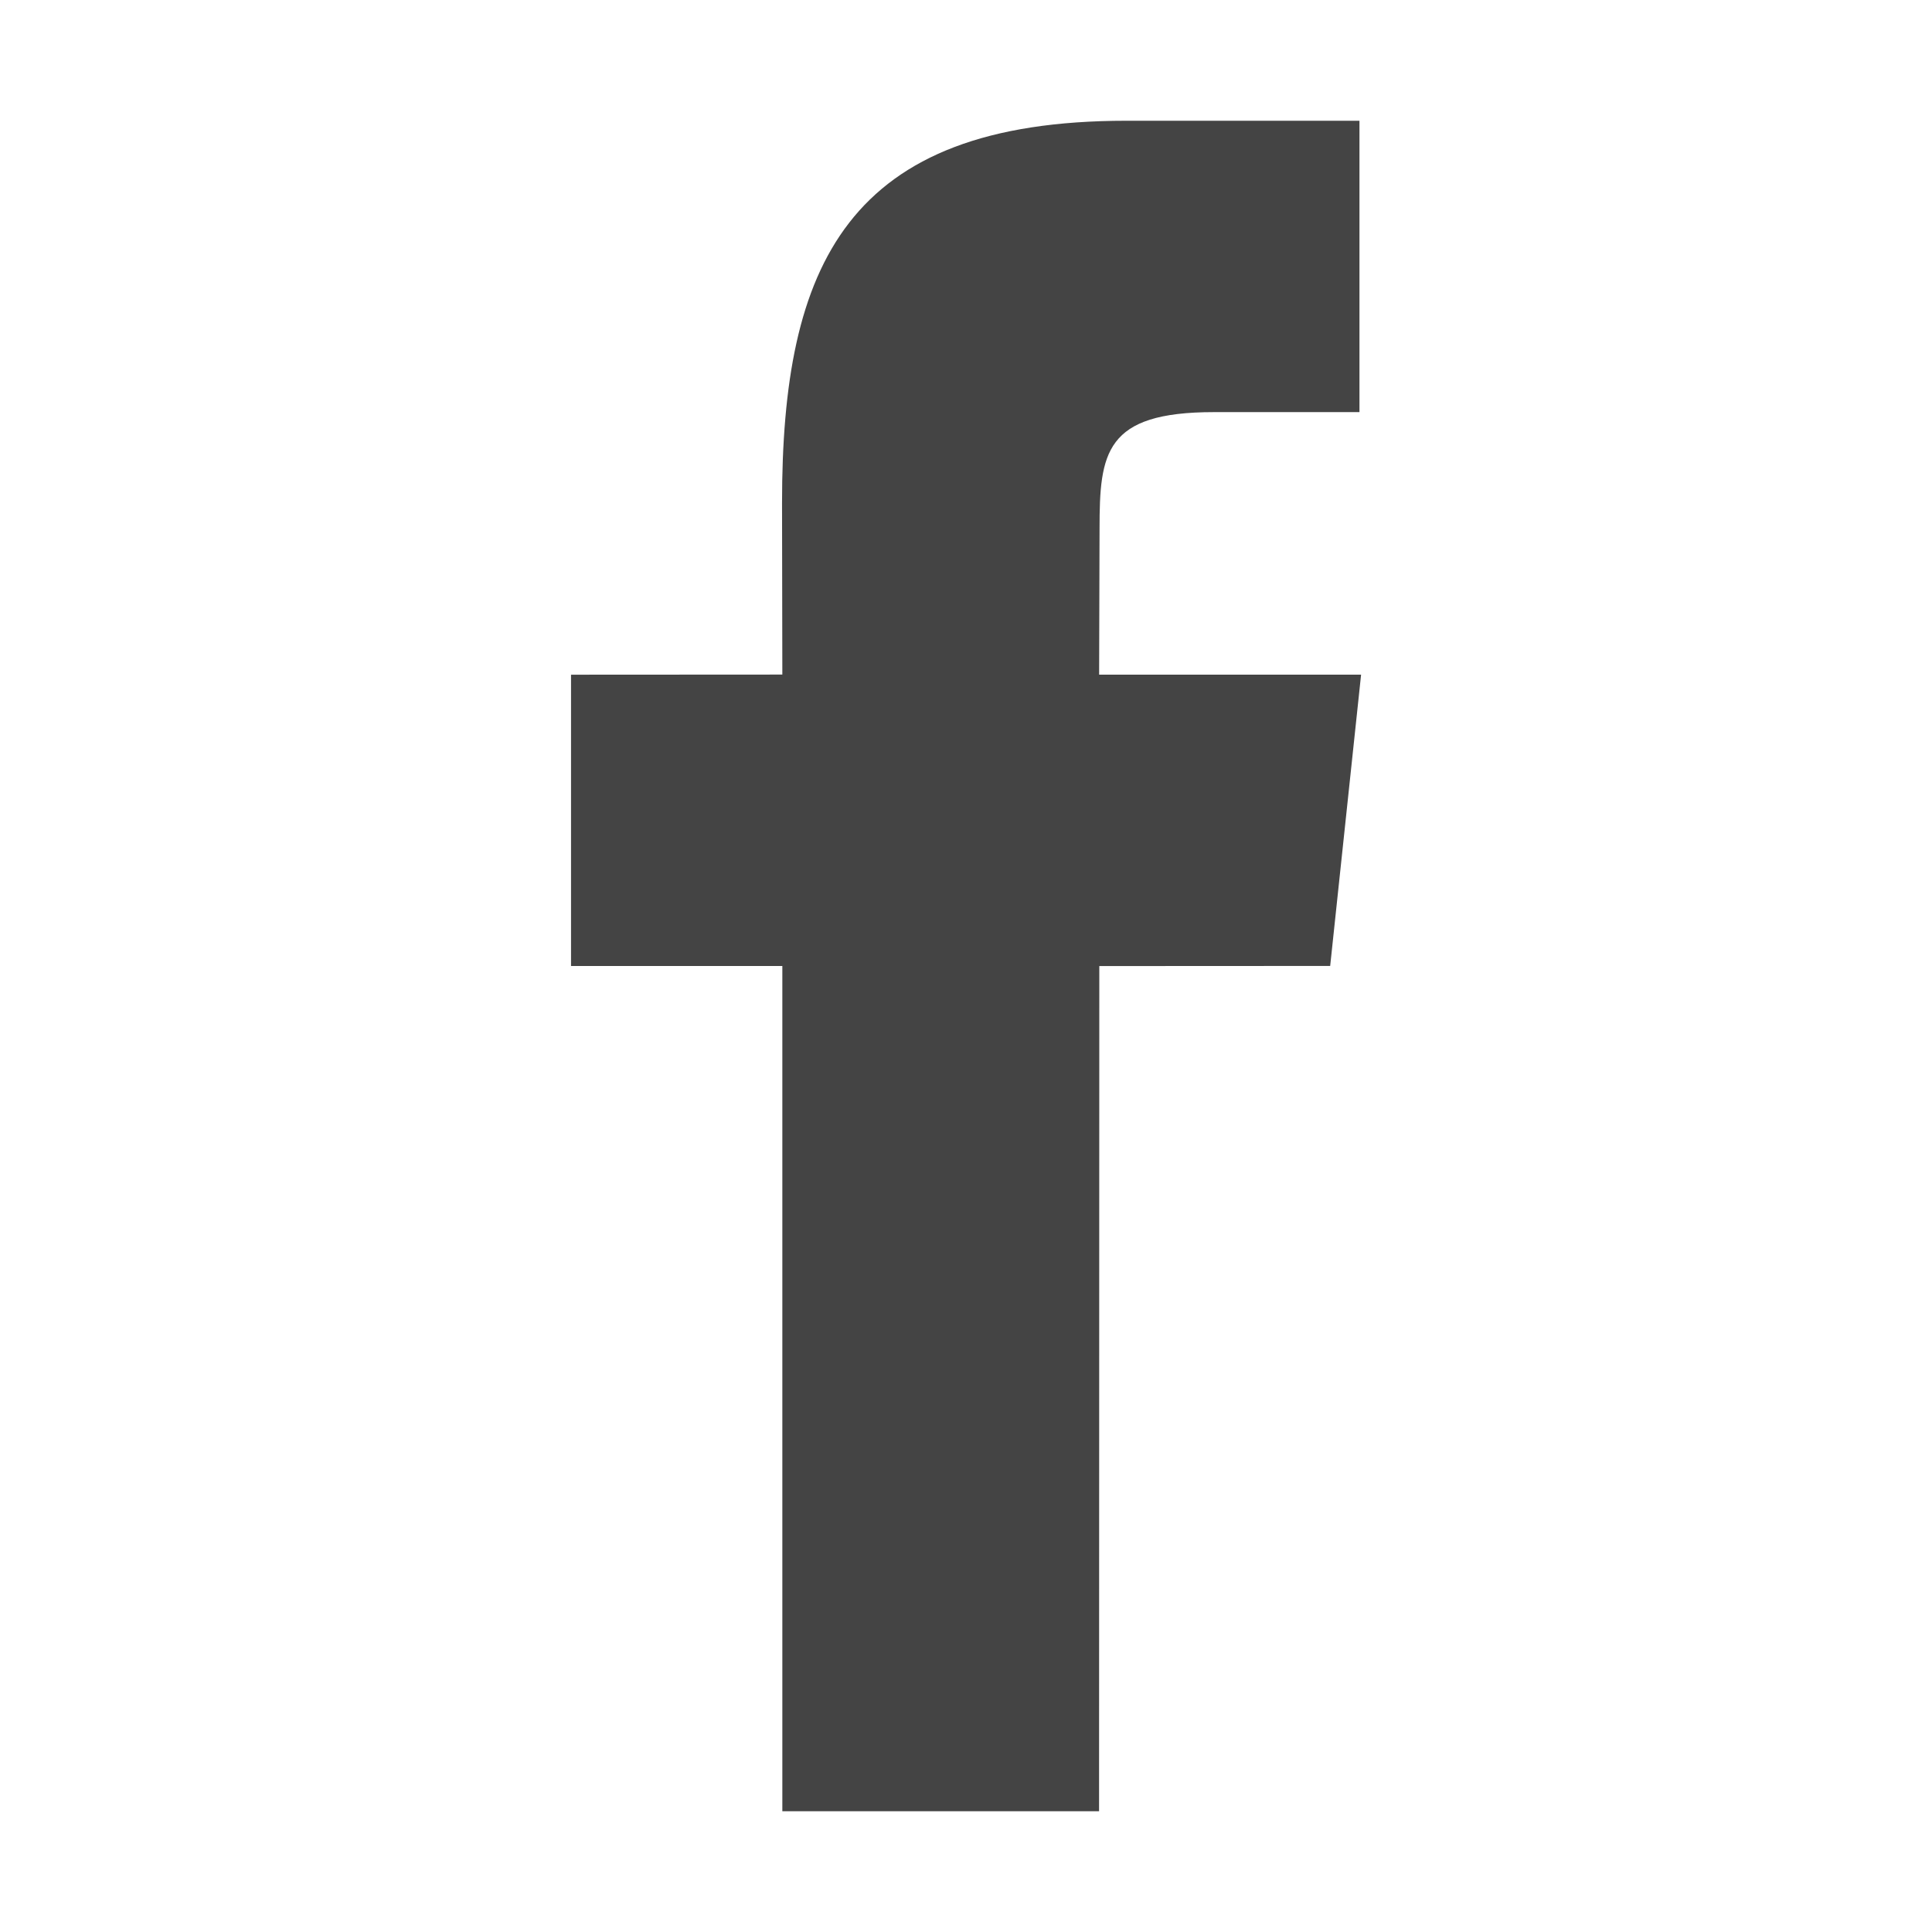
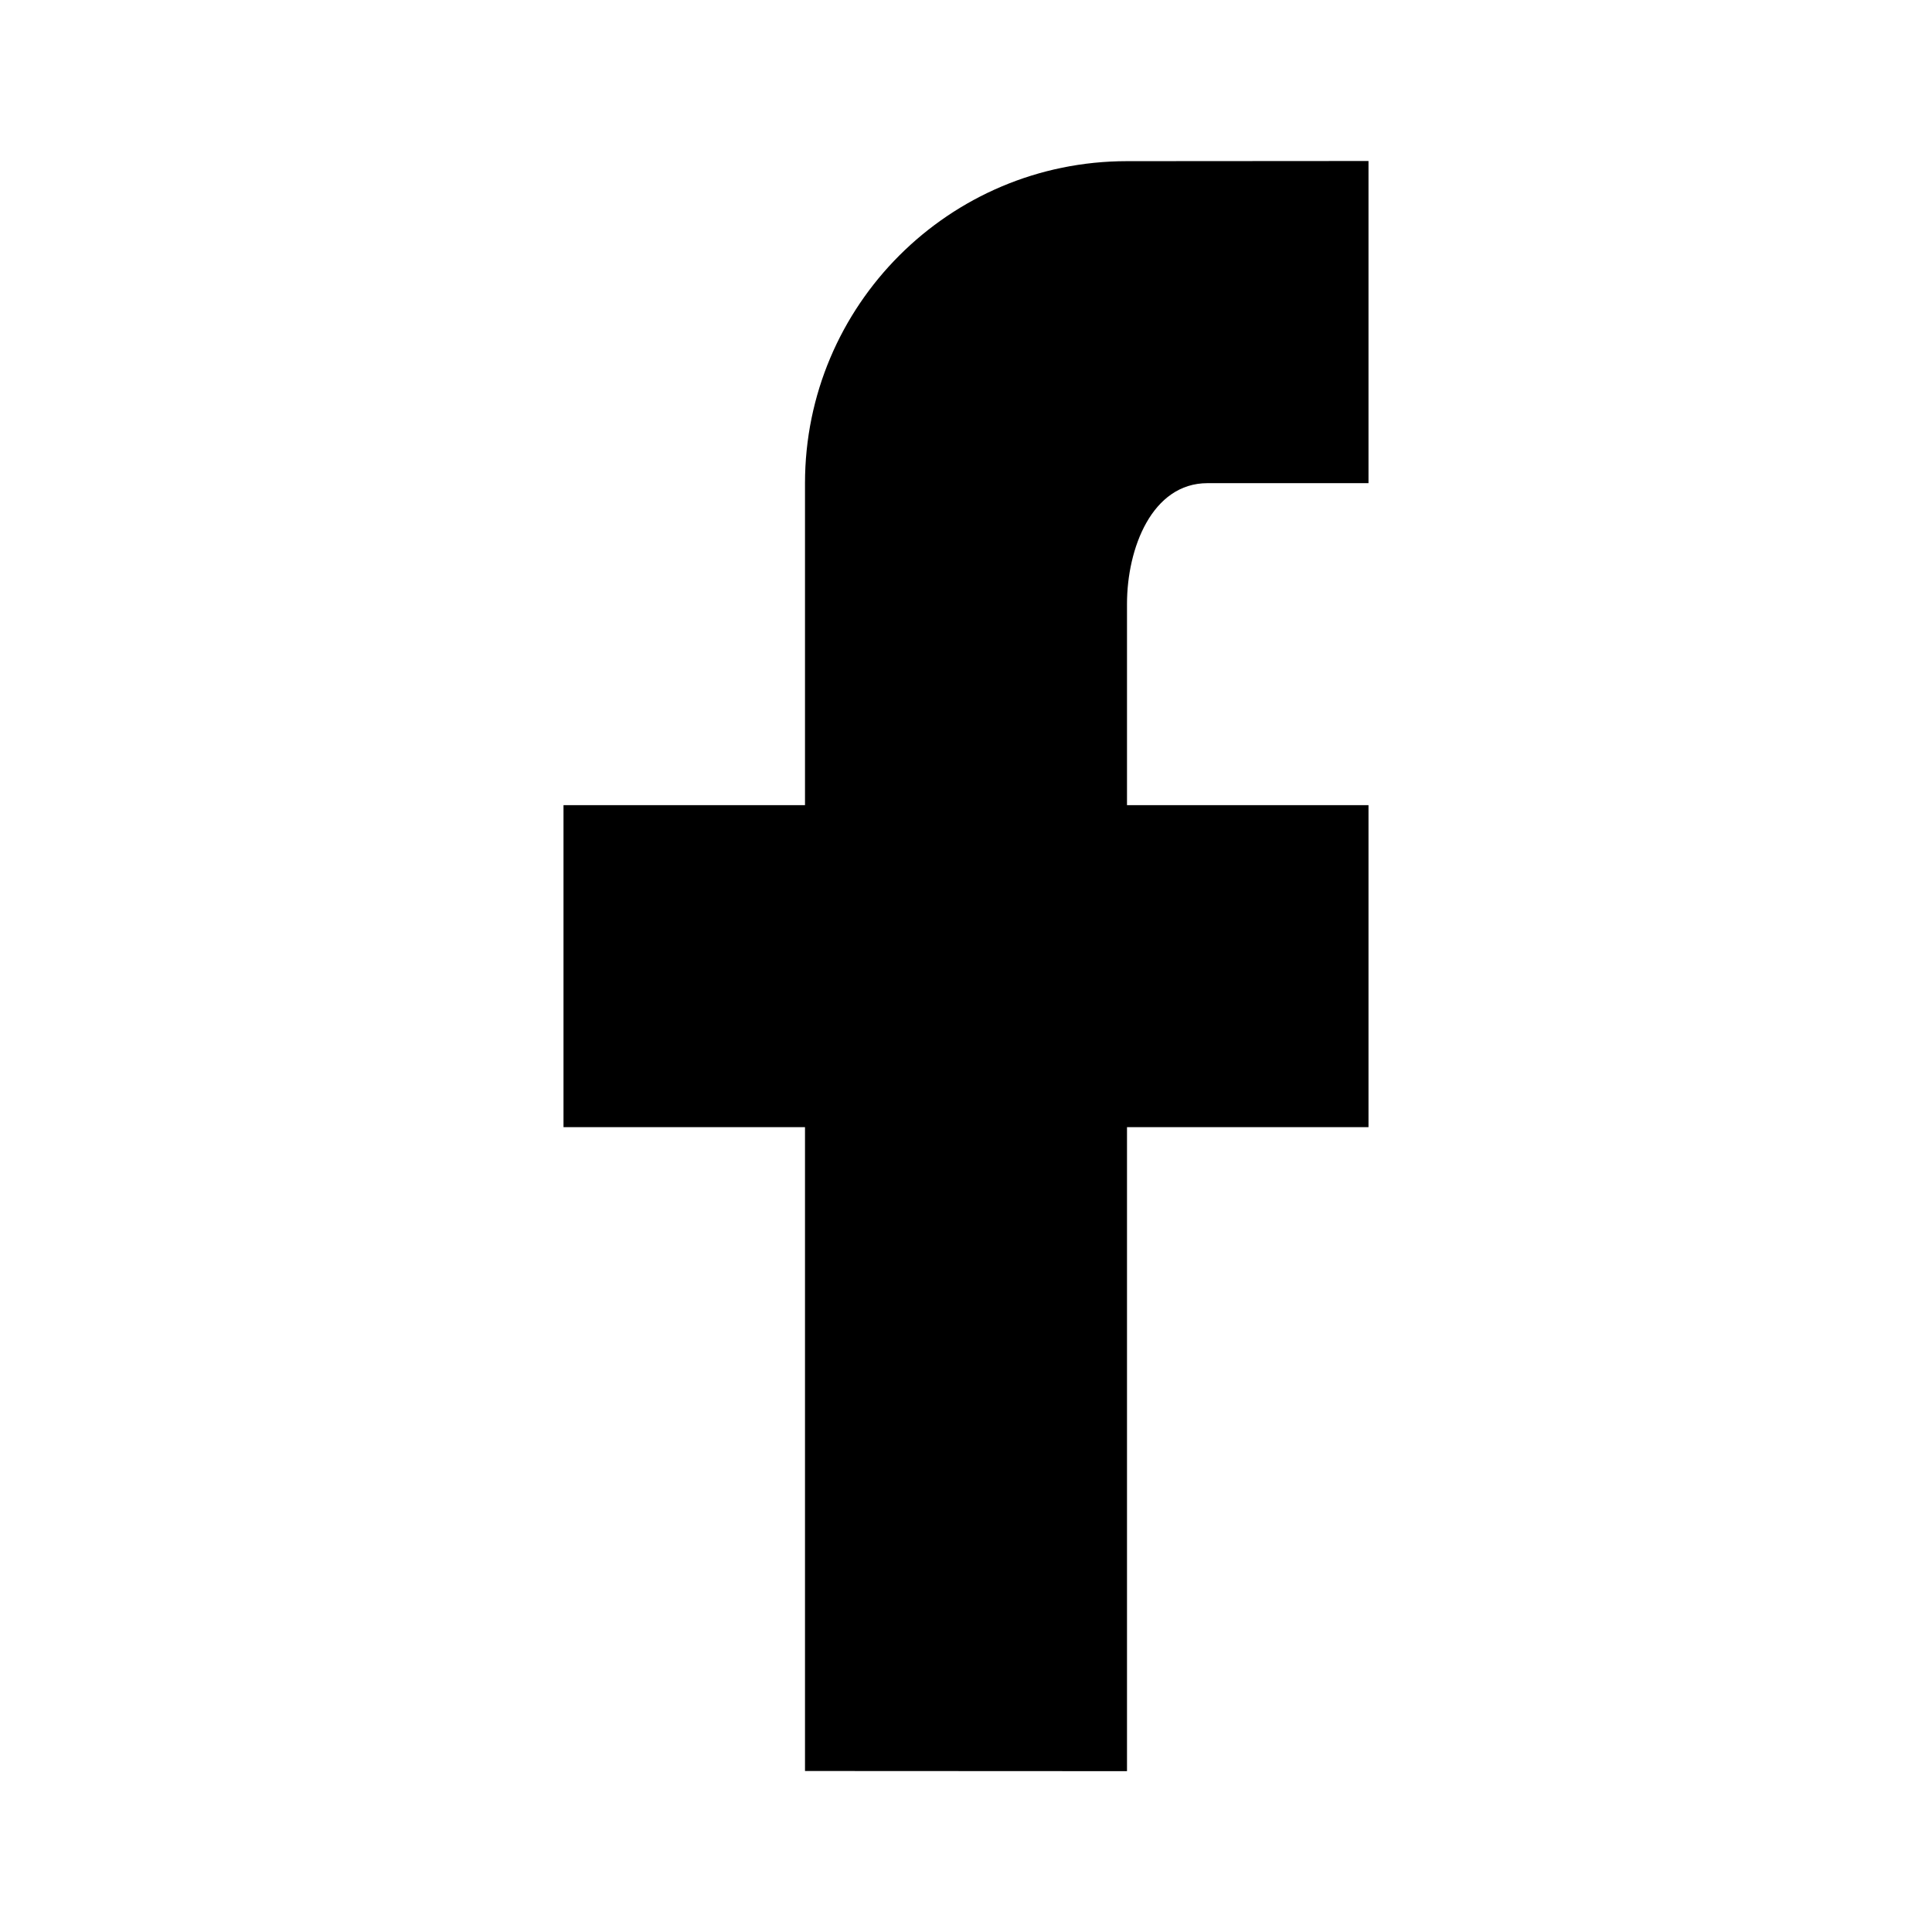
- <svg xmlns="http://www.w3.org/2000/svg" version="1.1" width="32" height="32" viewBox="0 0 32 32">
-   <path fill="#444" d="M18.204 30h-5.246v-14h-3.5v-4.825l3.5-0.002-0.005-2.842c-0.001-3.937 1.066-6.331 5.703-6.331h3.861v4.826h-2.412c-1.806 0-1.893 0.674-1.893 1.933l-0.007 2.415h4.339l-0.512 4.825-3.824 0.002-0.004 14z" />
+ <svg xmlns="http://www.w3.org/2000/svg" version="1.1" baseProfile="full" width="24" height="24" viewBox="0 0 24.00 24.00" enable-background="new 0 0 24.00 24.00" xml:space="preserve">
+   <path fill="#000000" fill-opacity="1" stroke-width="0.2" stroke-linejoin="round" d="M 17,2L 17,2.002L 17,2.002L 17,6.002L 15,6.002C 14.31,6.002 14,6.811 14,7.502L 14,10.002L 14,10.002L 17,10.002L 17,14.002L 14,14.002L 14,22.002L 10,22L 10,14.002L 7,14.002L 7,10.002L 10,10.002L 10,6.002C 10,3.793 11.791,2.002 14,2.002L 17,2 Z " />
</svg>
